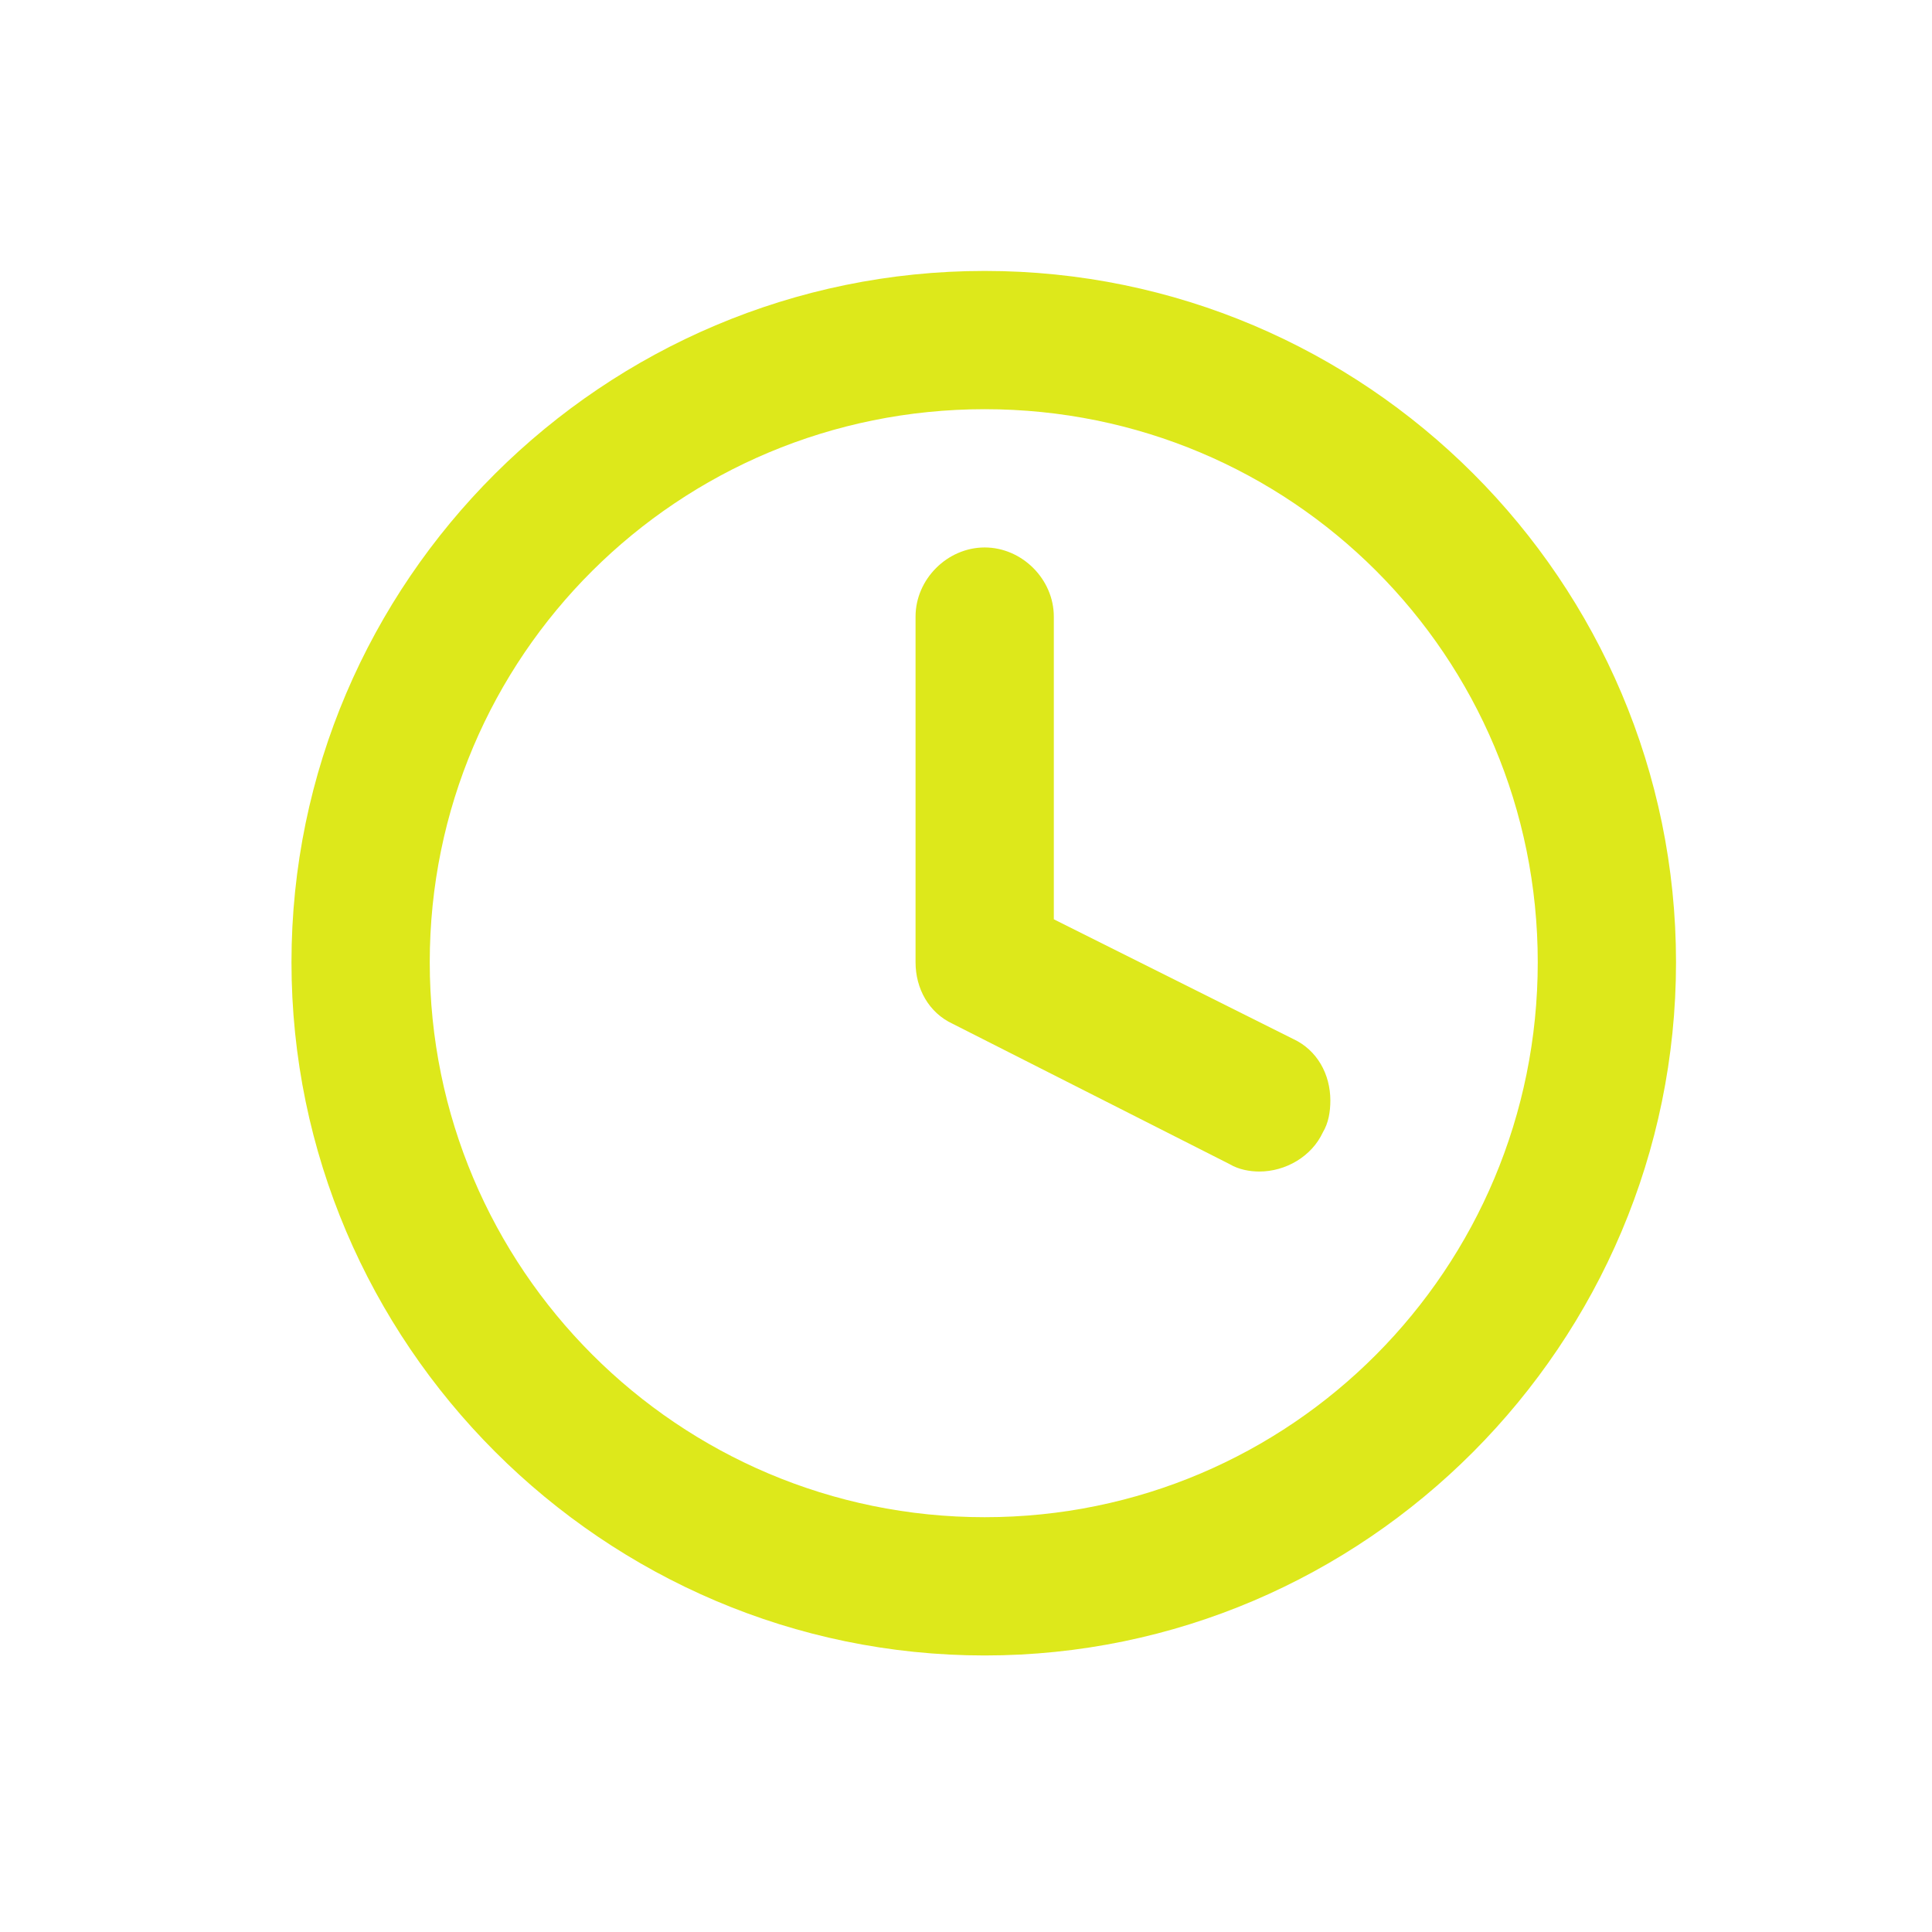
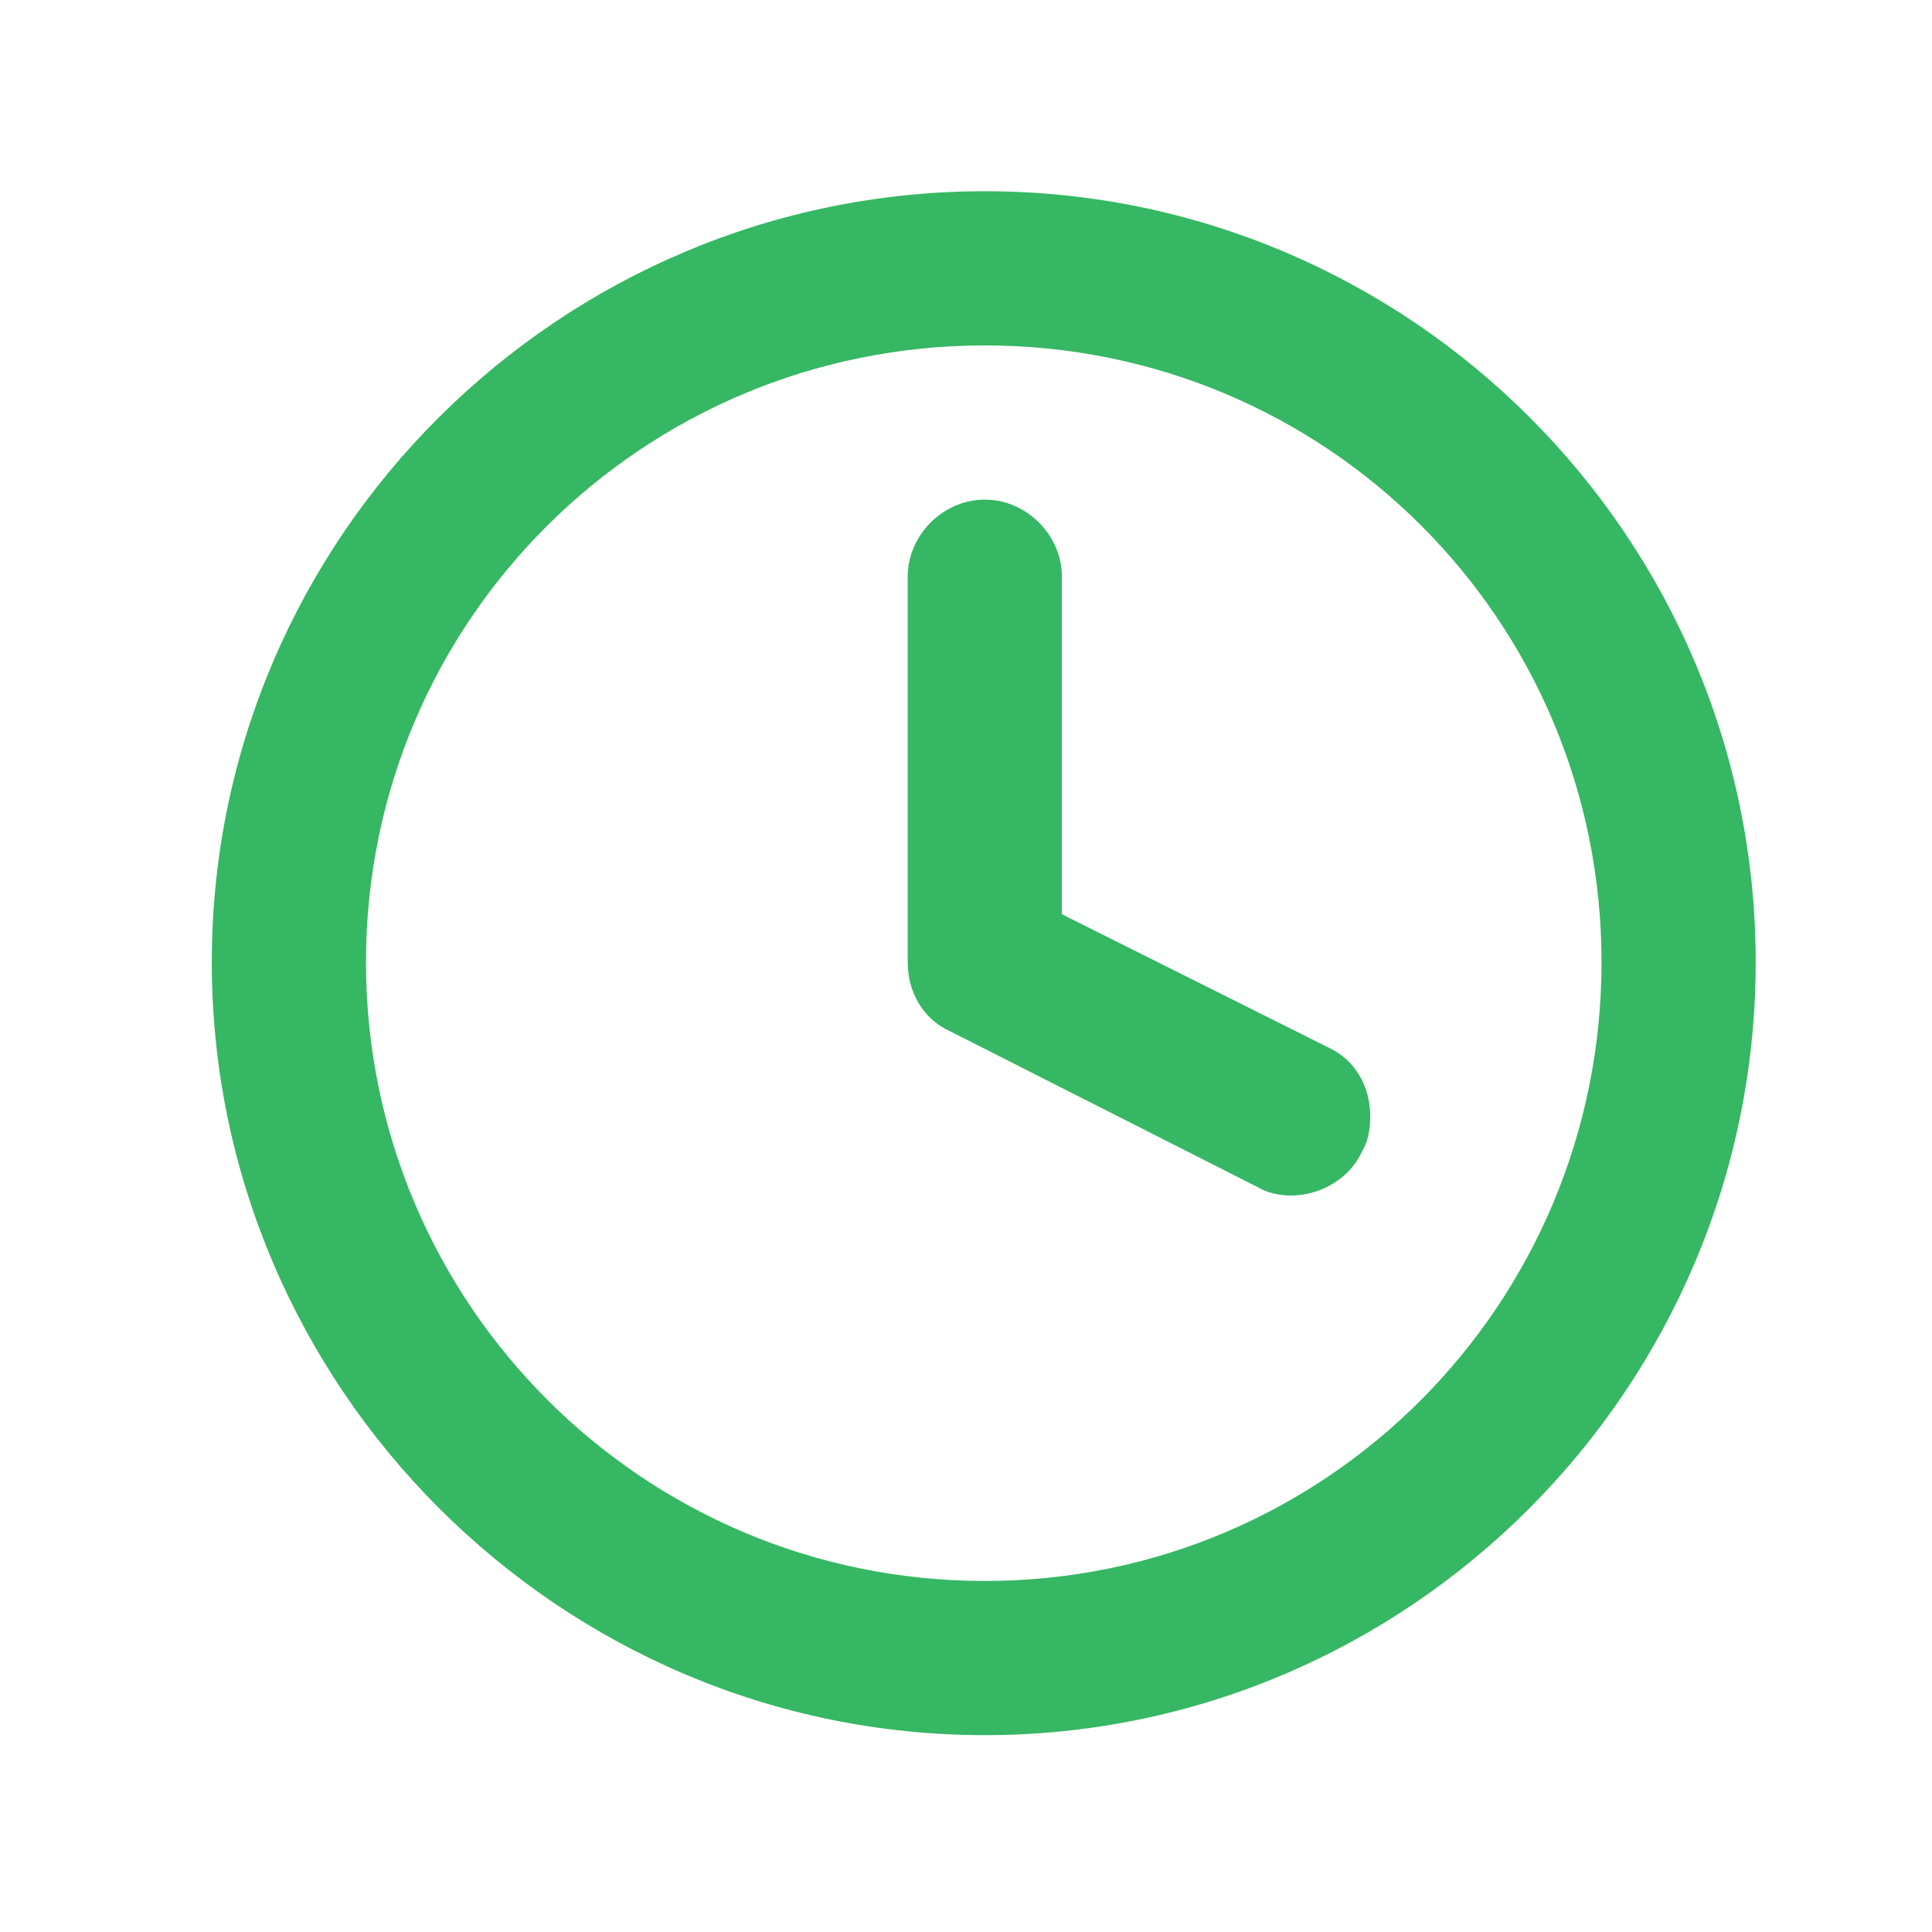
<svg xmlns="http://www.w3.org/2000/svg" viewBox="-10 0 1034 1024" width="24" height="24">
-   <path fill="#DDE81B" d="M480 325c0-20 17-37 37-37s37 17 37 37v162l128 64c13 6 20 19 20 33 0 6-1 12-4 17-6 13-20 21-34 21-5 0-11-1-16-4l-148-75c-13-6-20-19-20-33V325zm37-111c-164 0-297 132-297 296s133 297 297 297 296-133 296-297-132-296-296-296zm0-74c204 0 370 166 370 370S721 881 517 881 146 714 146 510s167-370 371-370z" />
+   <path fill="#21af52" fill-opacity=".9" d="M475.798 303.647c0-22.302 18.957-41.26 41.26-41.26 22.302 0 41.259 18.958 41.259 41.26v180.648l142.734 71.367c14.496 6.69 22.302 21.187 22.302 36.799 0 6.69-1.115 13.381-4.46 18.957-6.691 14.496-22.303 23.417-37.914 23.417-5.576 0-12.266-1.115-17.842-4.46L498.101 546.74c-14.497-6.69-22.303-21.187-22.303-36.799zm41.26-123.777c-182.879 0-331.188 147.194-331.188 330.072 0 182.879 148.31 331.188 331.188 331.188S847.13 692.82 847.13 509.942 699.936 179.87 517.058 179.87zm0-82.518c227.482 0 412.59 185.108 412.59 412.59 0 227.483-185.108 413.706-412.59 413.706-227.483 0-413.706-186.223-413.706-413.706 0-227.482 186.223-412.59 413.706-412.59z" style="stroke-width:1.115" />
</svg>
